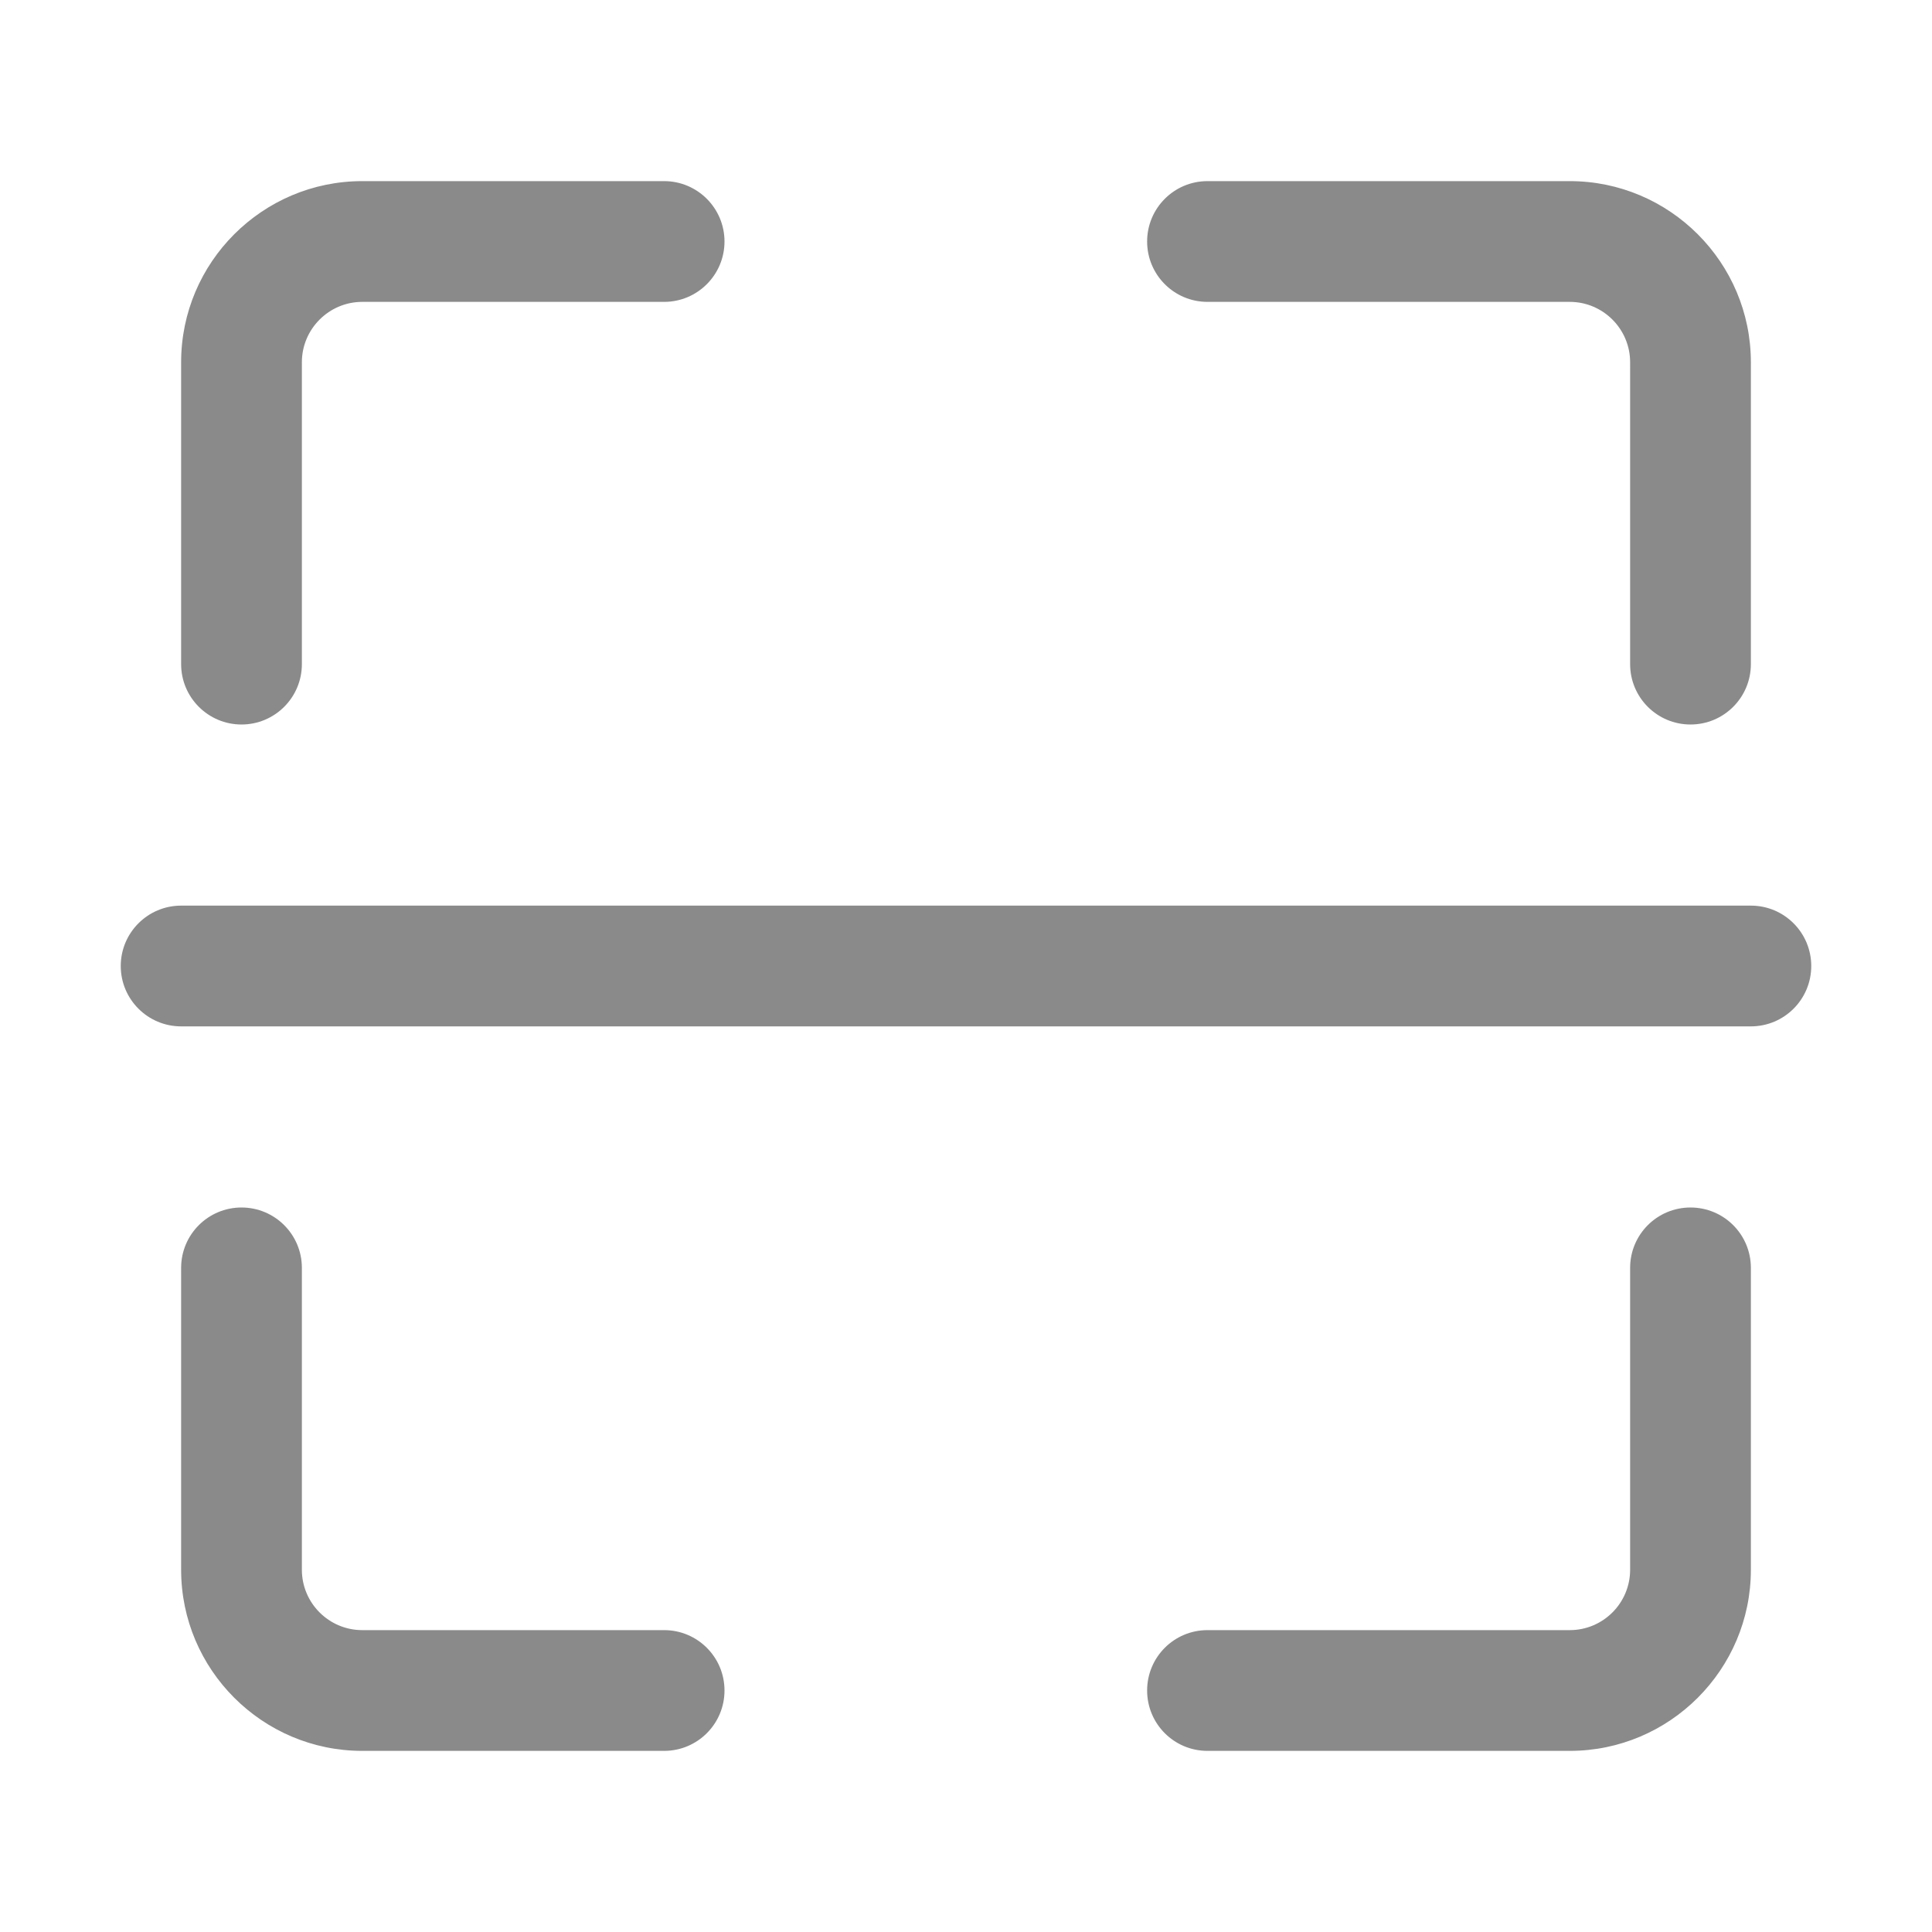
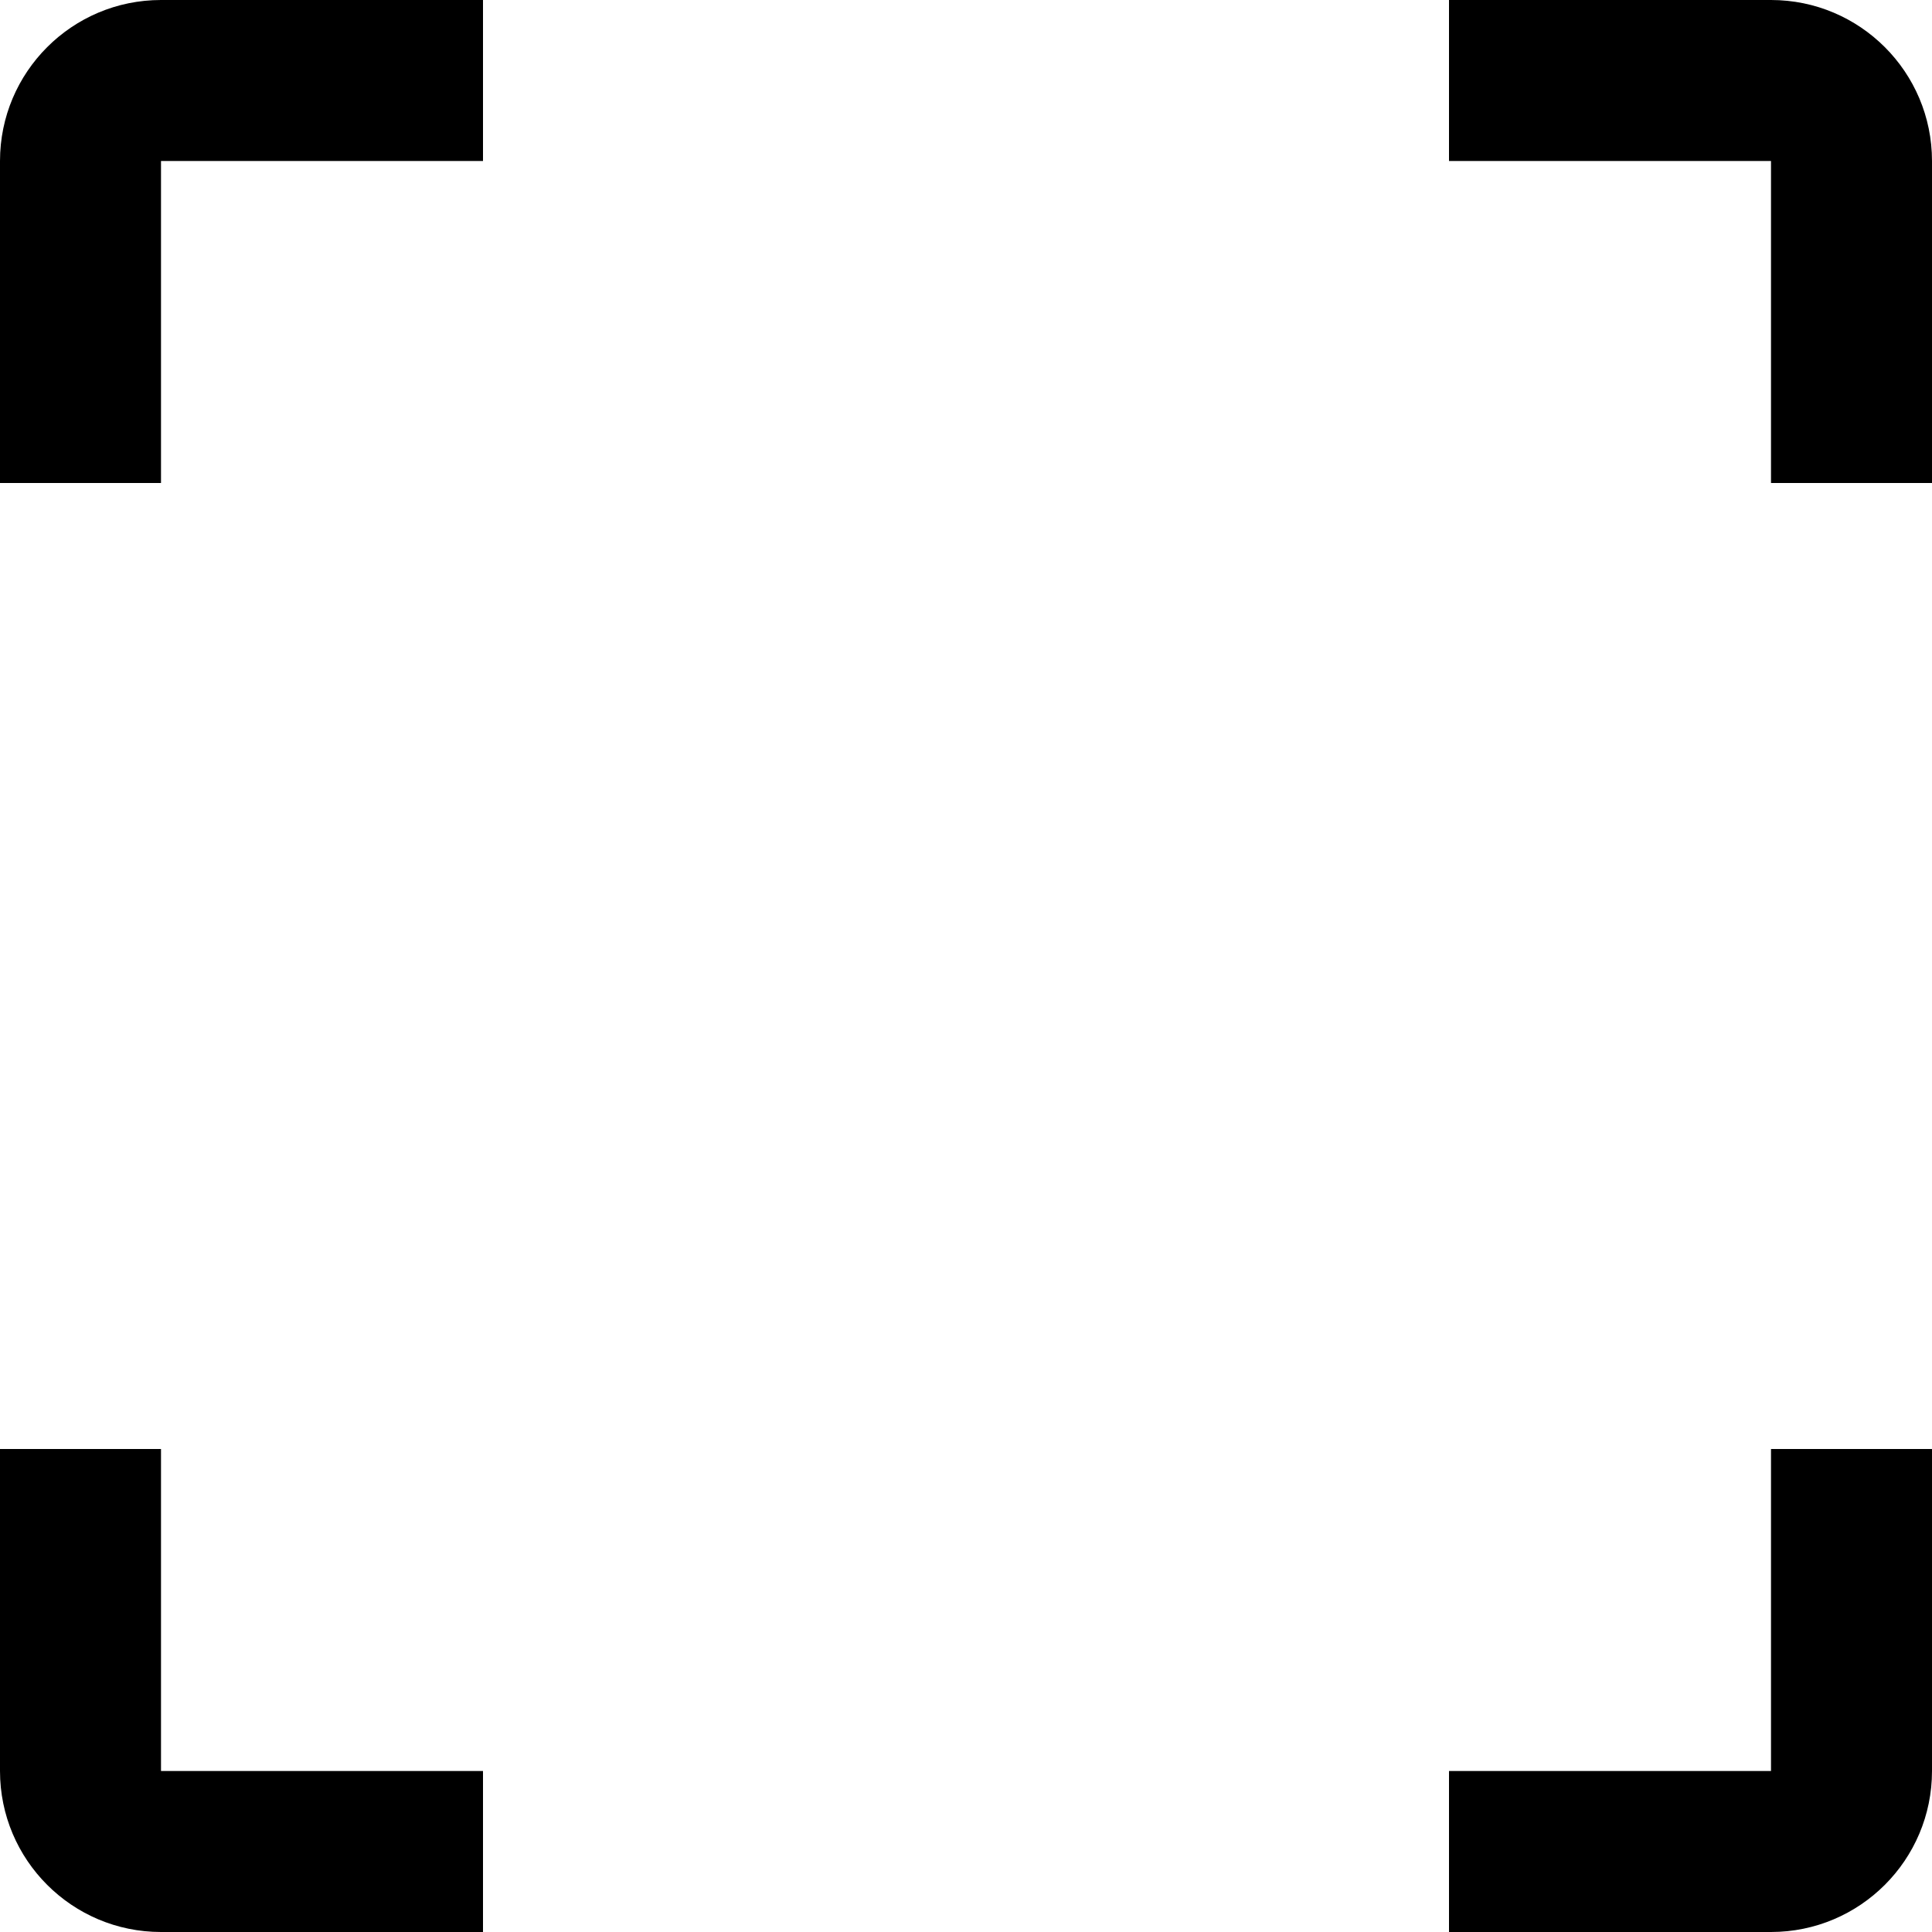
- <svg xmlns="http://www.w3.org/2000/svg" t="1575984693408" class="icon" viewBox="0 0 1024 1024" version="1.1" p-id="6119" width="32" height="32">
-   <defs>
-     <style type="text/css" />
-   </defs>
-   <path d="M928 544 96 544c-17.664 0-32-14.336-32-32s14.336-32 32-32l832 0c17.696 0 32 14.336 32 32S945.696 544 928 544z" p-id="6120" fill="#8a8a8a" />
-   <path d="M832 928l-192 0c-17.696 0-32-14.304-32-32s14.304-32 32-32l192 0c17.664 0 32-14.336 32-32l0-160c0-17.696 14.304-32 32-32s32 14.304 32 32l0 160C928 884.928 884.928 928 832 928z" p-id="6121" fill="#8a8a8a" />
-   <path d="M352 928 192 928c-52.928 0-96-43.072-96-96l0-160c0-17.696 14.336-32 32-32s32 14.304 32 32l0 160c0 17.664 14.368 32 32 32l160 0c17.664 0 32 14.304 32 32S369.664 928 352 928z" p-id="6122" fill="#8a8a8a" />
-   <path d="M128 384c-17.664 0-32-14.336-32-32L96 192c0-52.928 43.072-96 96-96l160 0c17.664 0 32 14.336 32 32s-14.336 32-32 32L192 160C174.368 160 160 174.368 160 192l0 160C160 369.664 145.664 384 128 384z" p-id="6123" fill="#8a8a8a" />
-   <path d="M896 384c-17.696 0-32-14.336-32-32L864 192c0-17.632-14.336-32-32-32l-192 0c-17.696 0-32-14.336-32-32s14.304-32 32-32l192 0c52.928 0 96 43.072 96 96l0 160C928 369.664 913.696 384 896 384z" p-id="6124" fill="#8a8a8a" />
+ <svg xmlns="http://www.w3.org/2000/svg" version="1.1" width="24" height="24" viewBox="0 0 24 24">
+   <path d="M0 2A2 2 0 0 1 2 0H6V2H2V6H0V2M24 22A2 2 0 0 1 22 24H18V22H22V18H24V22M2 24A2 2 0 0 1 0 22V18H2V22H6V24H2M22 0A2 2 0 0 1 24 2V6H22V2H18V0H22Z" />
</svg>
